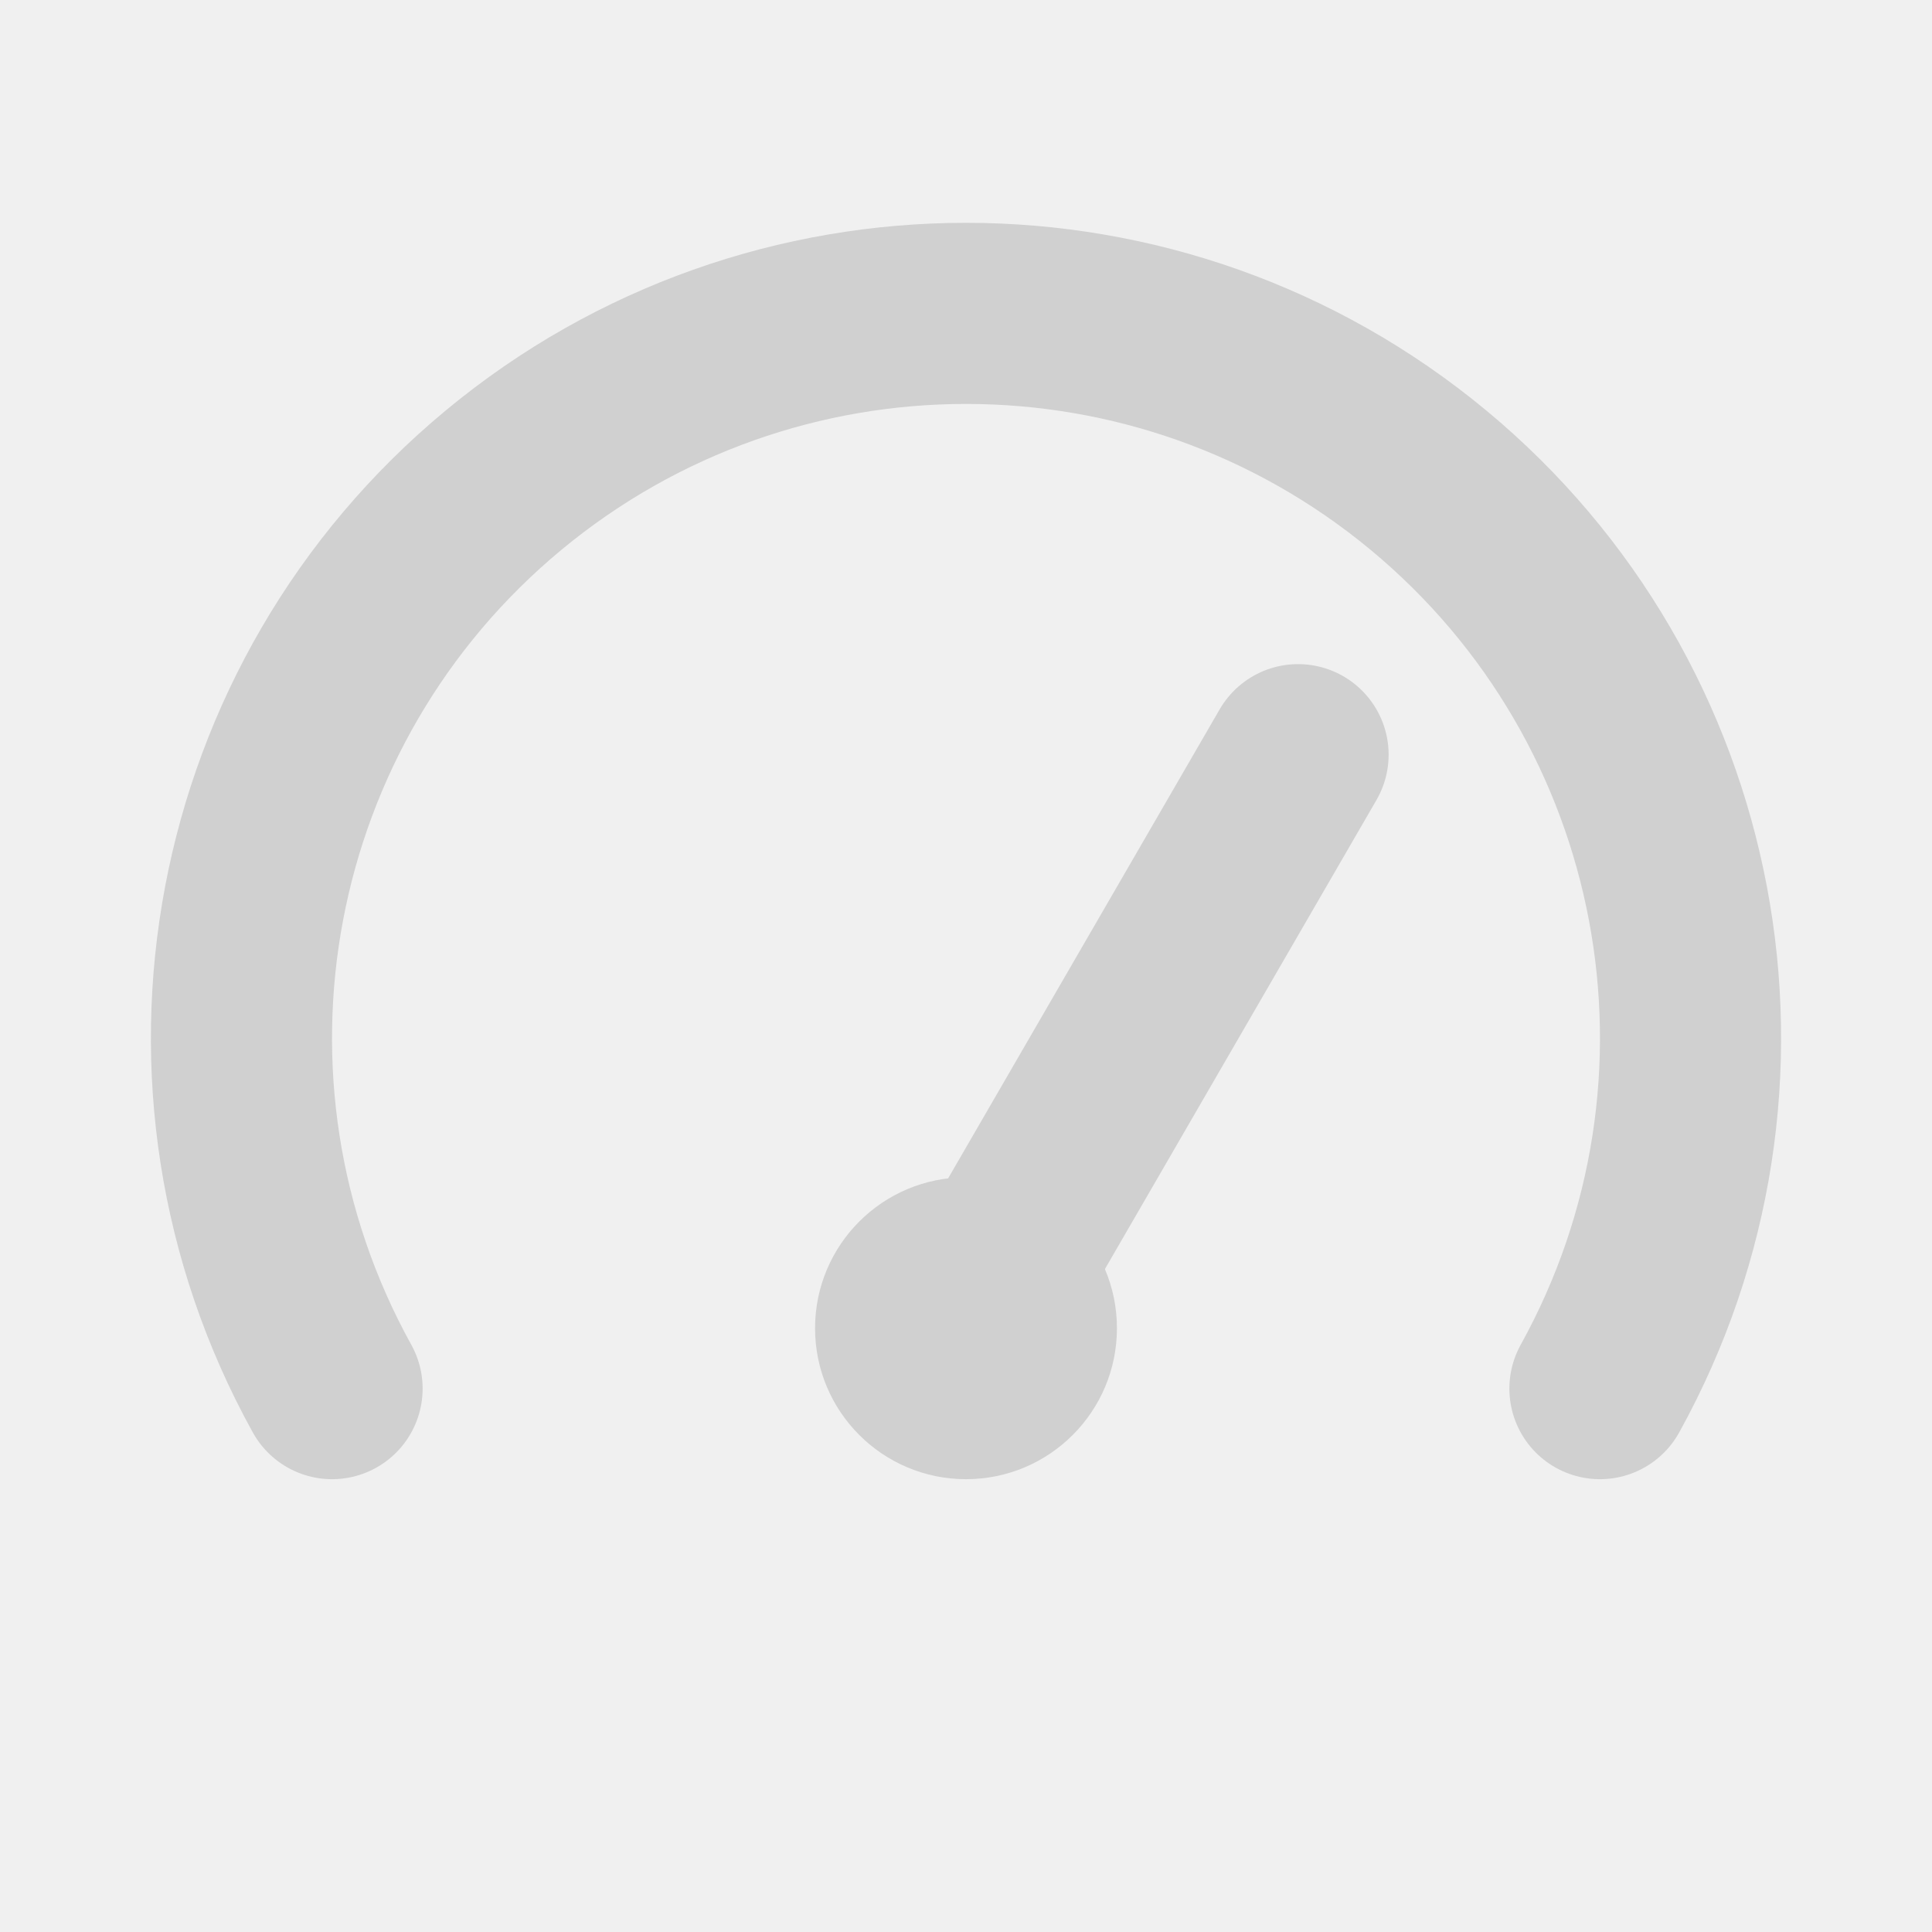
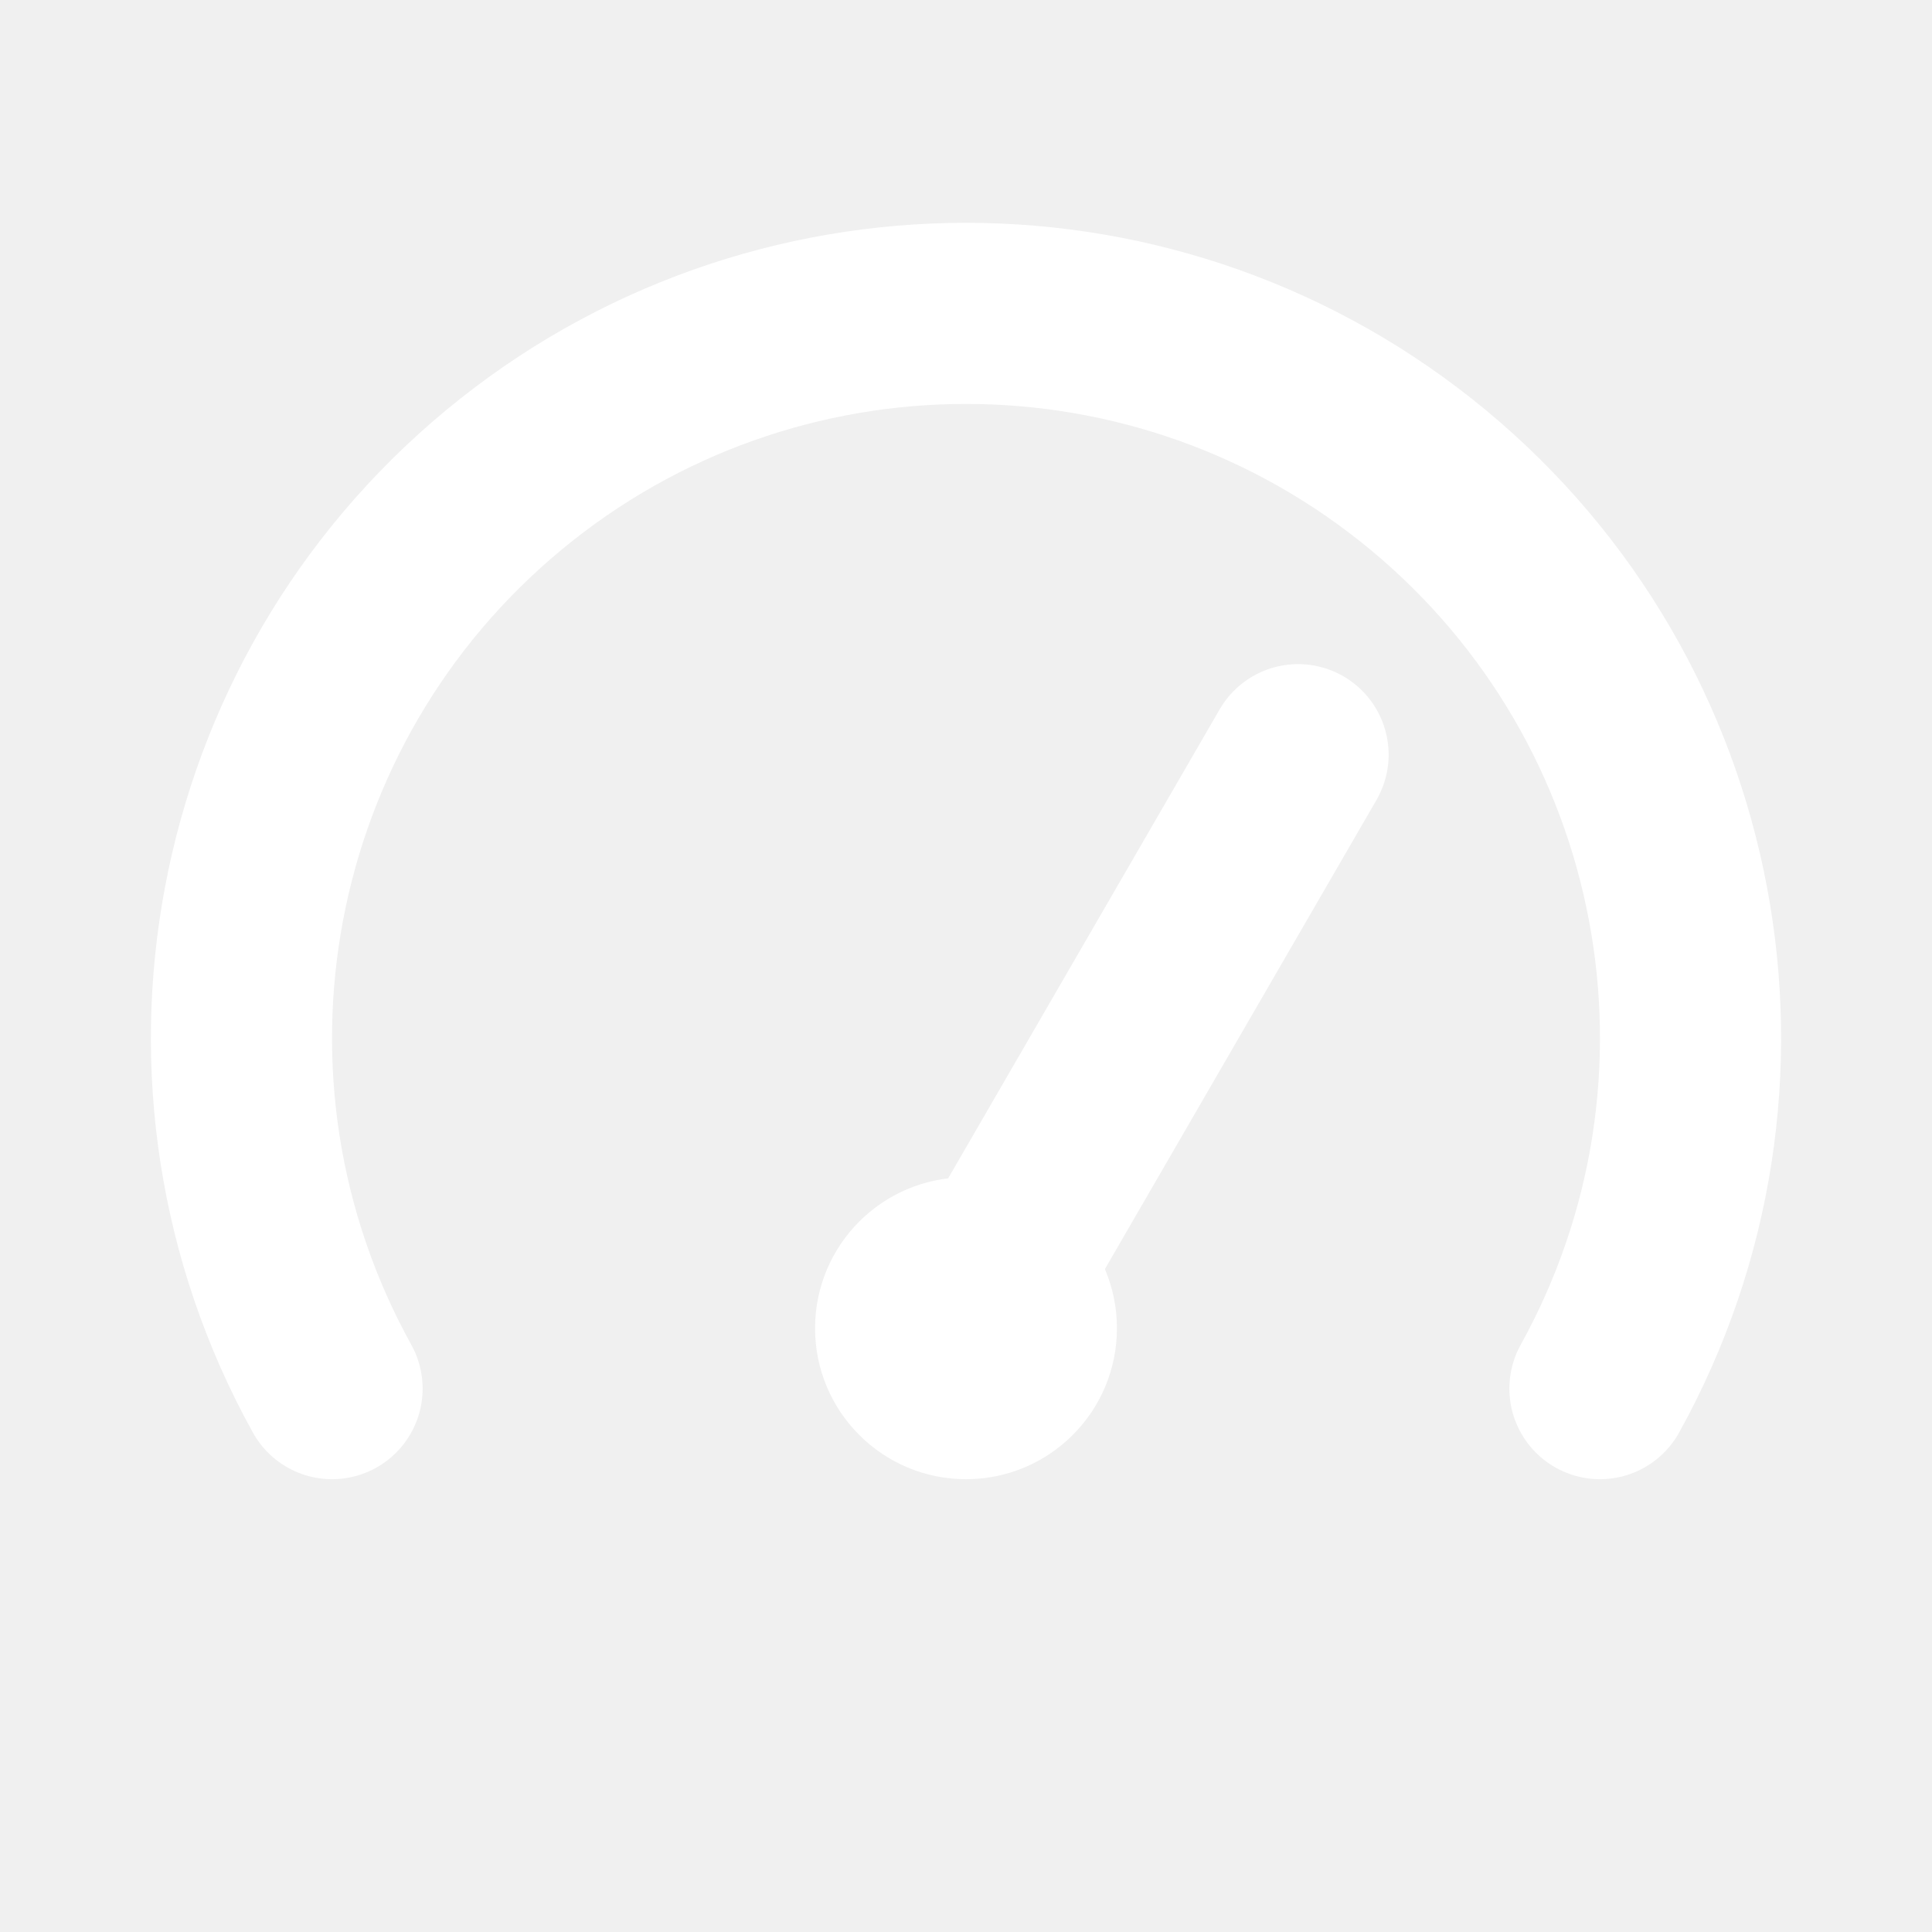
<svg xmlns="http://www.w3.org/2000/svg" viewBox="0 0 64 64" width="48" height="48">
-   <path d="M11 46 A24 24 0 1 1 53 46" fill="none" stroke="#d0d0d0" stroke-width="6" stroke-linecap="round" />
-   <path d="M32 44 L43 25" fill="none" stroke="#d0d0d0" stroke-width="6" stroke-linecap="round" />
-   <circle cx="32" cy="44" r="5" fill="#d0d0d0" />
+   <path d="M11 46 A24 24 0 1 1 53 46" fill="none" stroke="#ffffff" stroke-width="6" stroke-linecap="round" />
+   <path d="M32 44 L43 25" fill="none" stroke="#ffffff" stroke-width="6" stroke-linecap="round" />
+   <circle cx="32" cy="44" r="5" fill="#ffffff" />
</svg>
